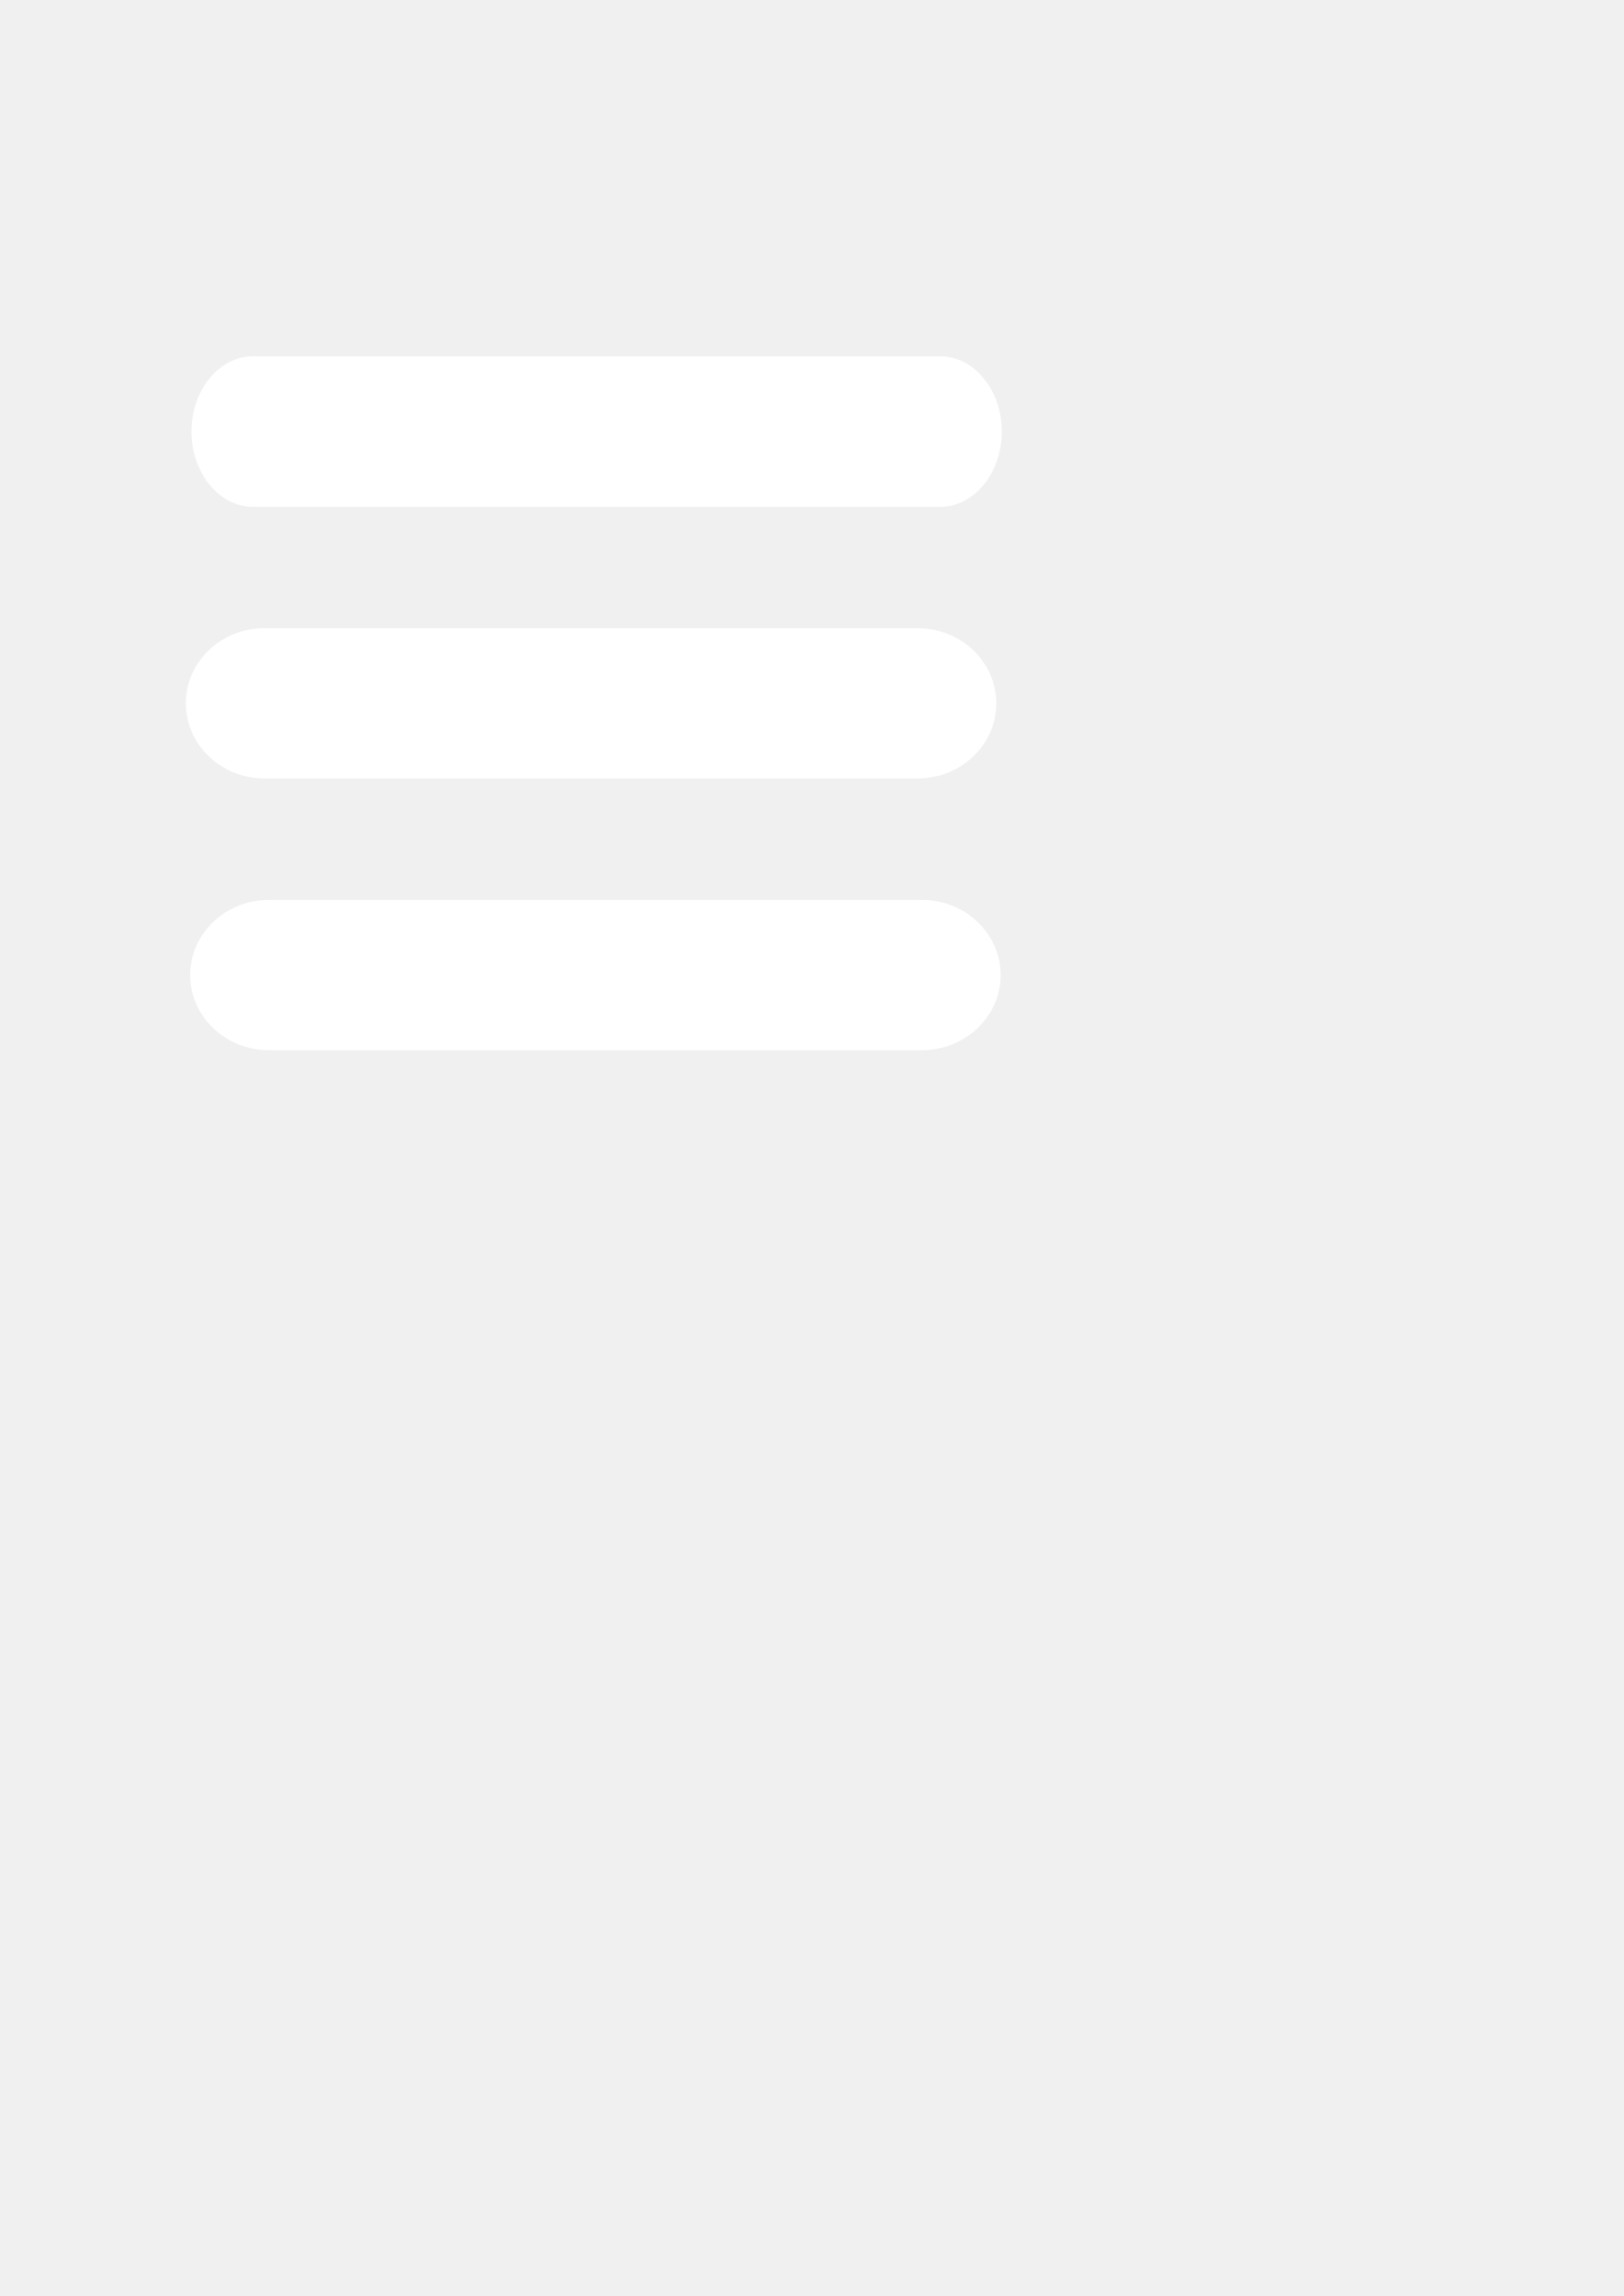
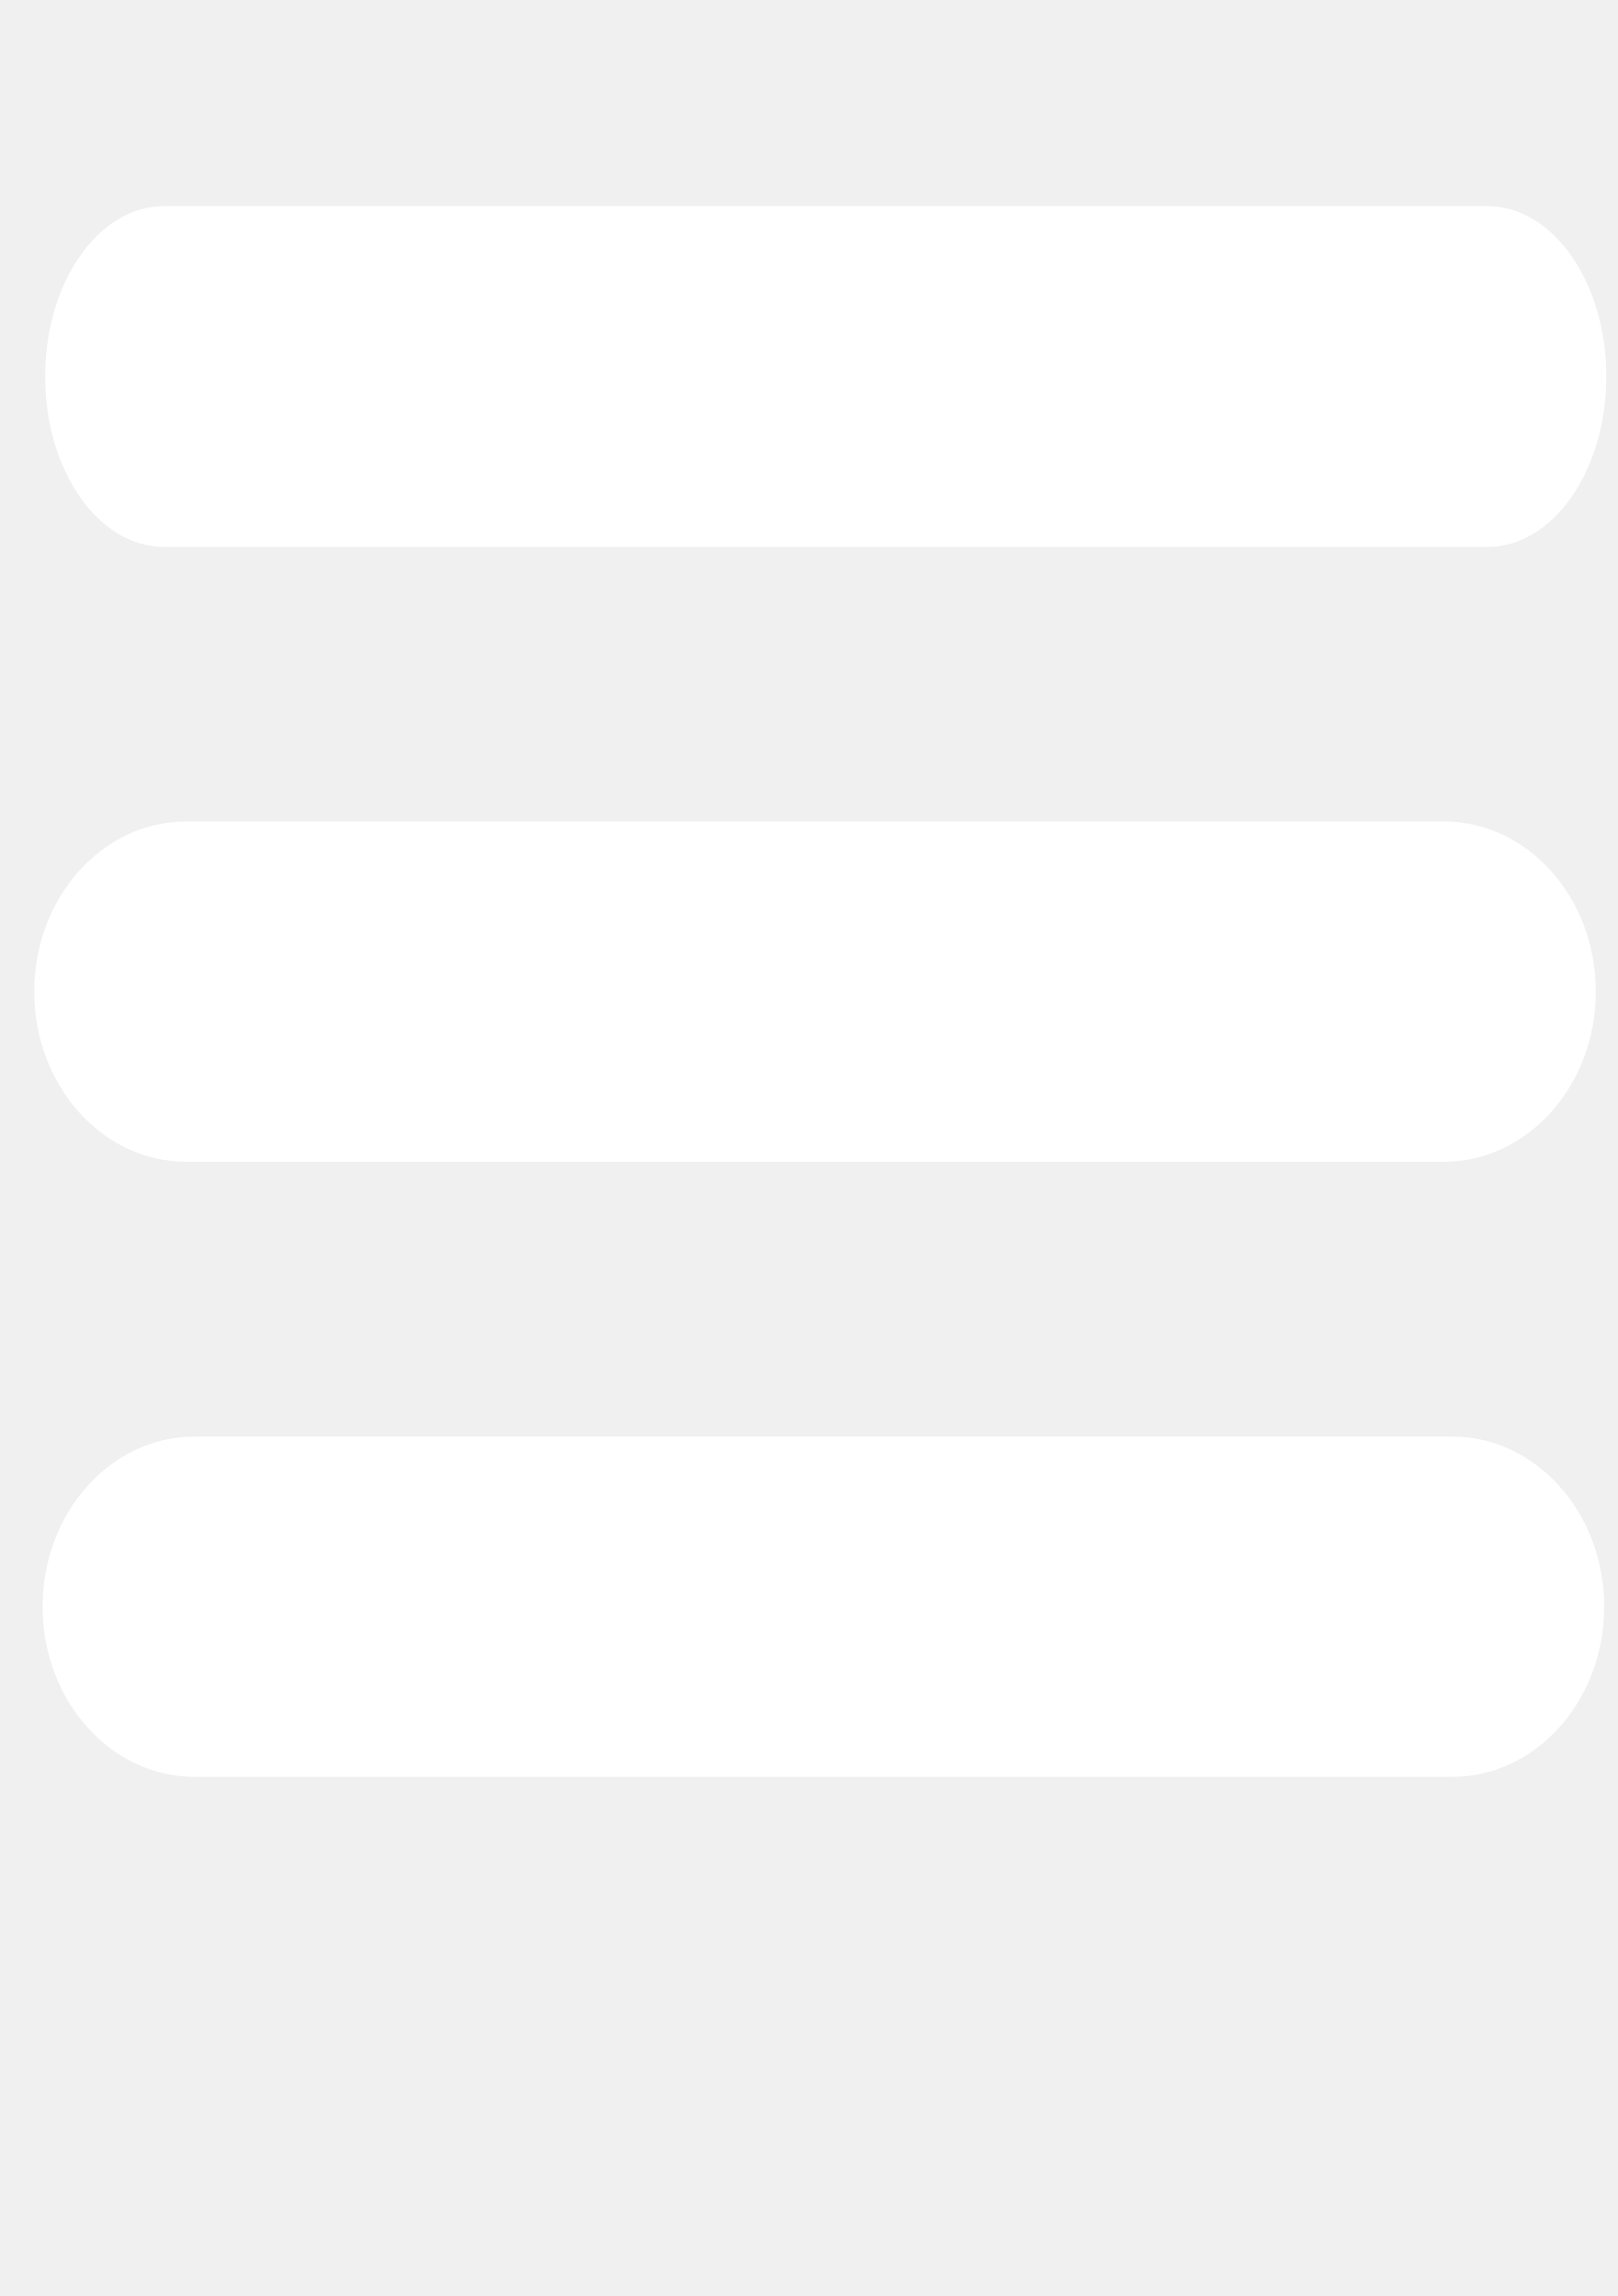
- <svg xmlns="http://www.w3.org/2000/svg" width="744.094" height="1052.362" id="svg2" version="1.1">
+ <svg xmlns="http://www.w3.org/2000/svg" width="109.843" height="155.906" id="svg2" version="1.1">
  <defs id="defs4" />
-   <g id="layer1">
+   <g id="layer1" transform="translate(0,-896.4567)">
    <g id="g3816" transform="translate(-27.14286,42.85714)">
-       <g id="g3011" transform="matrix(1,0,0,0.9529147,0,5.673382)" style="stroke:#ffffff;fill:#ffffff">
+       <g id="g3011" transform="matrix(0.2855329,0,0,0.319526,-2.598819,829.1139)" style="fill:#ffffff;stroke:#ffffff">
        <a transform="matrix(0.7812406,0,0,1,-3.009855,-8.571428)" id="a3800" style="fill:#ffffff;stroke:#ffffff">
          <rect ry="35.714" y="129.505" x="151.429" height="71.429" width="474.286" id="rect2987" style="fill:#ffffff;fill-opacity:1;fill-rule:evenodd;stroke:#ffffff;stroke-width:1px;stroke-linecap:butt;stroke-linejoin:miter;stroke-opacity:1" />
        </a>
        <rect ry="35.714" style="fill:#ffffff;fill-opacity:1;fill-rule:evenodd;stroke:#ffffff;stroke-width:0.884px;stroke-linecap:butt;stroke-linejoin:miter;stroke-opacity:1" id="rect2987-5-3" width="370.531" height="71.429" x="114.734" y="382.362" />
        <rect ry="35.714" y="251.648" x="112.748" height="71.429" width="370.531" id="rect2987-5" style="fill:#ffffff;fill-opacity:1;fill-rule:evenodd;stroke:#ffffff;stroke-width:0.884px;stroke-linecap:butt;stroke-linejoin:miter;stroke-opacity:1" />
      </g>
    </g>
  </g>
</svg>
